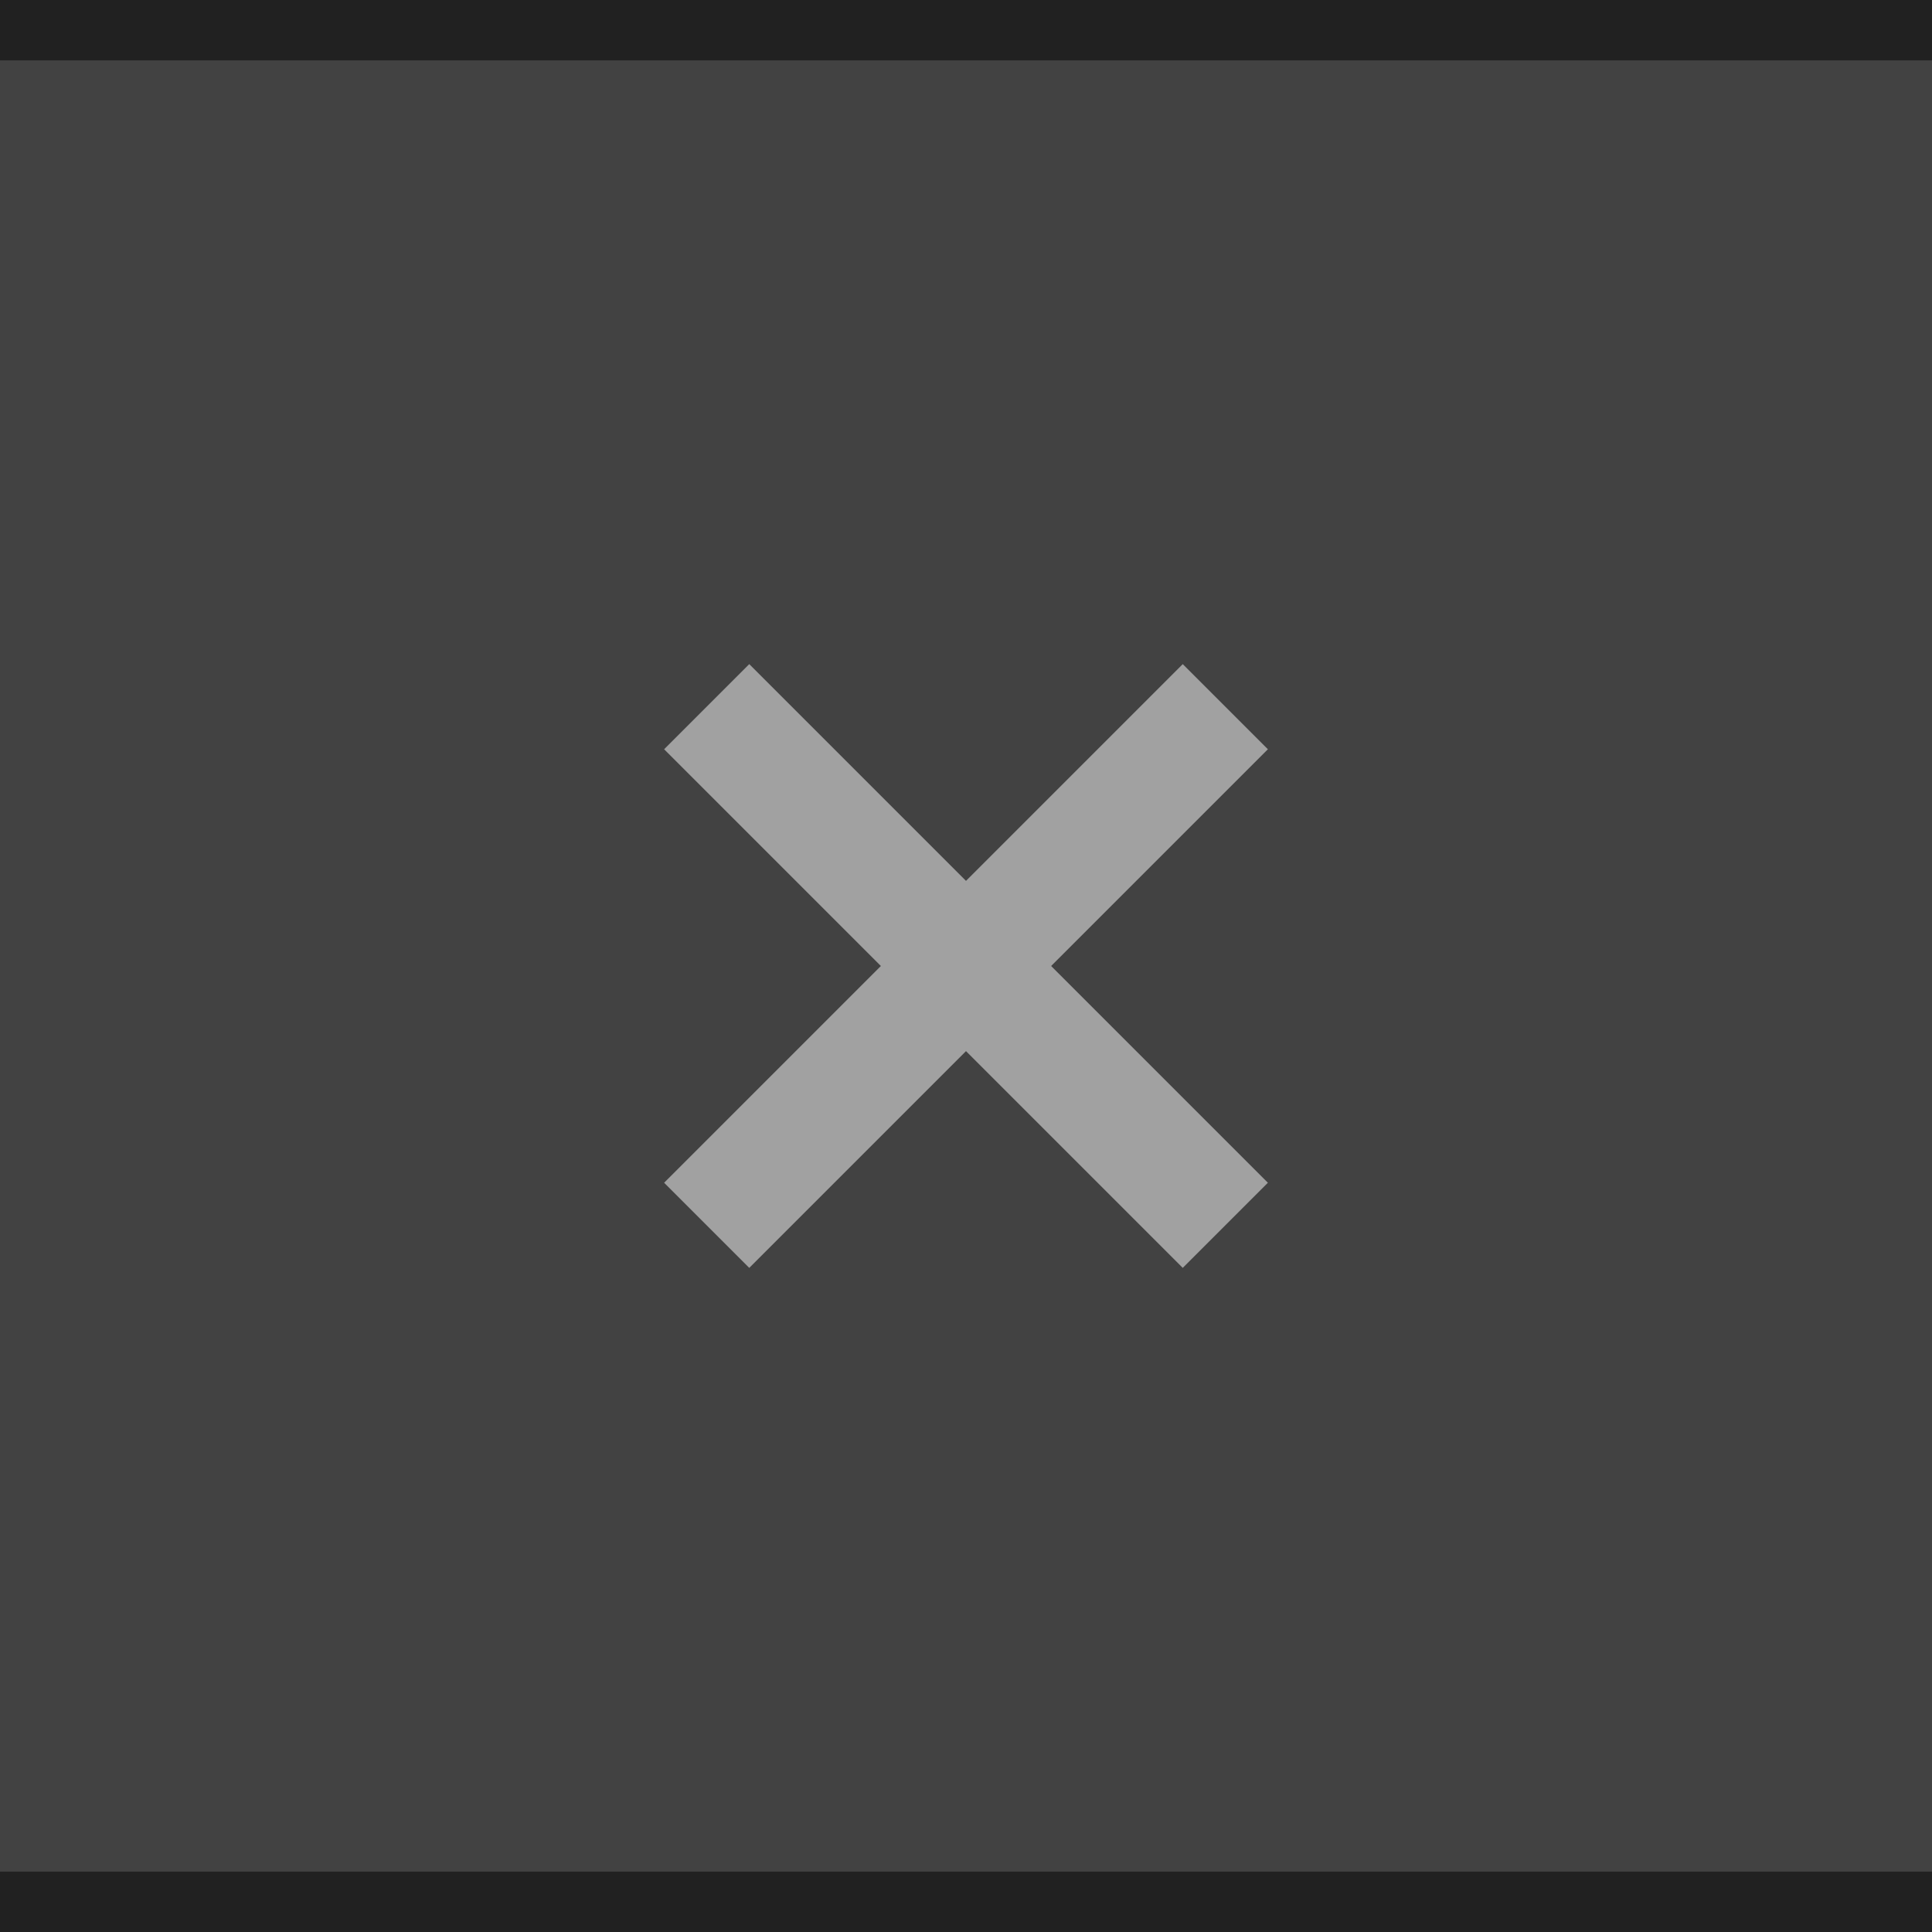
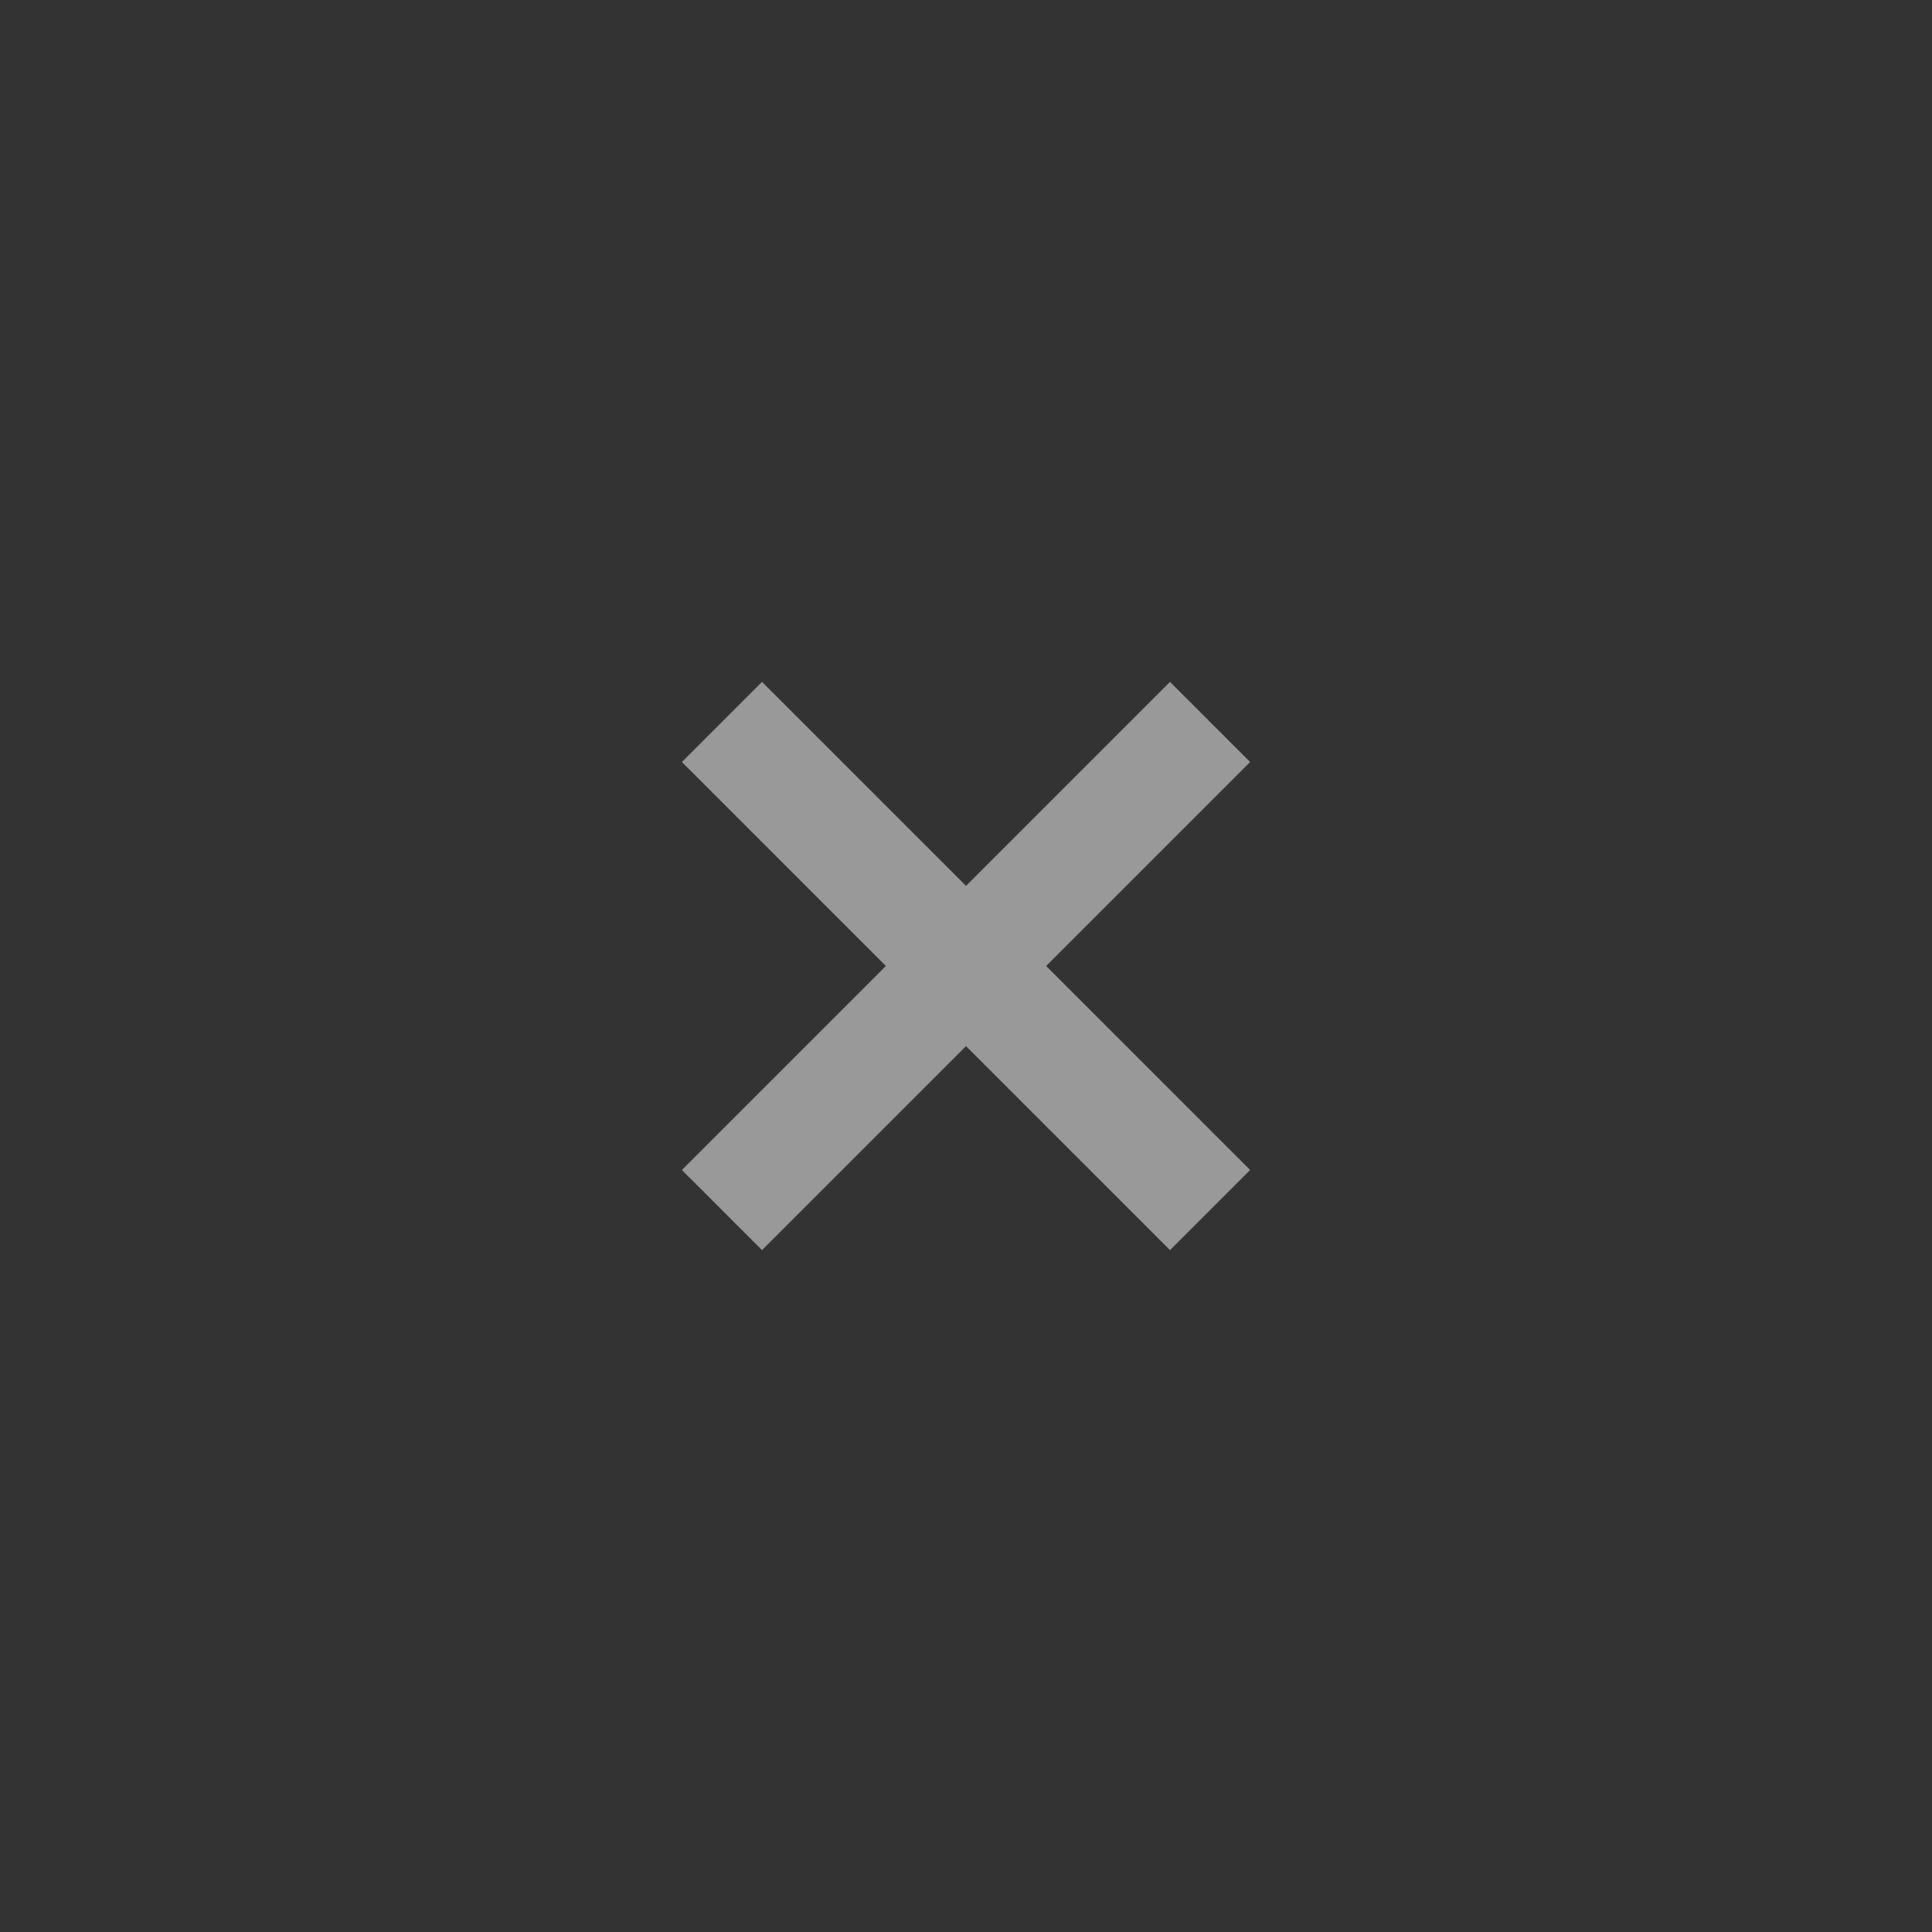
- <svg xmlns="http://www.w3.org/2000/svg" id="svg12" version="1.1" viewBox="0 0 32 32" height="32" width="32">
+ <svg xmlns="http://www.w3.org/2000/svg" id="svg12" version="1.1" viewBox="0 0 34 34" height="34" width="34">
  <defs id="defs16" />
-   <rect style="fill:#424242;fill-opacity:1" id="rect2" fill="#E0E0E0" height="32" width="32" />
-   <g style="opacity:1;fill:#ffffff;fill-opacity:1" id="g10" opacity="0.6" fill="#000000">
-     <circle id="circle6" opacity="0" r="12" cy="16" cx="16" style="fill:#ffffff;fill-opacity:1" />
-     <path id="path8" d="M21 12.41L19.59 11 16 14.59 12.41 11 11 12.41 14.59 16 11 19.59 12.41 21 16 17.41 19.59 21 21 19.59 17.41 16z" style="opacity:0.5;fill:#ffffff;fill-opacity:1" />
-   </g>
-   <rect width="32" height="1" fill="#FFFFFF" fill-opacity="0.4" id="rect166" style="opacity:0.5;fill:#000000;fill-opacity:1" x="0" y="0" />
-   <rect width="32" height="1" fill="#FFFFFF" fill-opacity="0.4" id="rect166-6" style="opacity:0.5;fill:#000000;fill-opacity:1" x="0" y="31" />
+   <rect style="fill:#333333;fill-opacity:1;stroke-width:1.125" id="rect2" fill="#E0E0E0" height="36" width="36" x="-1" y="-1" />
+   <path id="path8" d="M 22,13.41 20.59,12 17,15.59 13.41,12 12,13.41 15.59,17 12,20.59 13.41,22 17,18.41 20.59,22 22,20.59 18.41,17 Z" style="opacity:0.5;fill:#ffffff" />
</svg>
